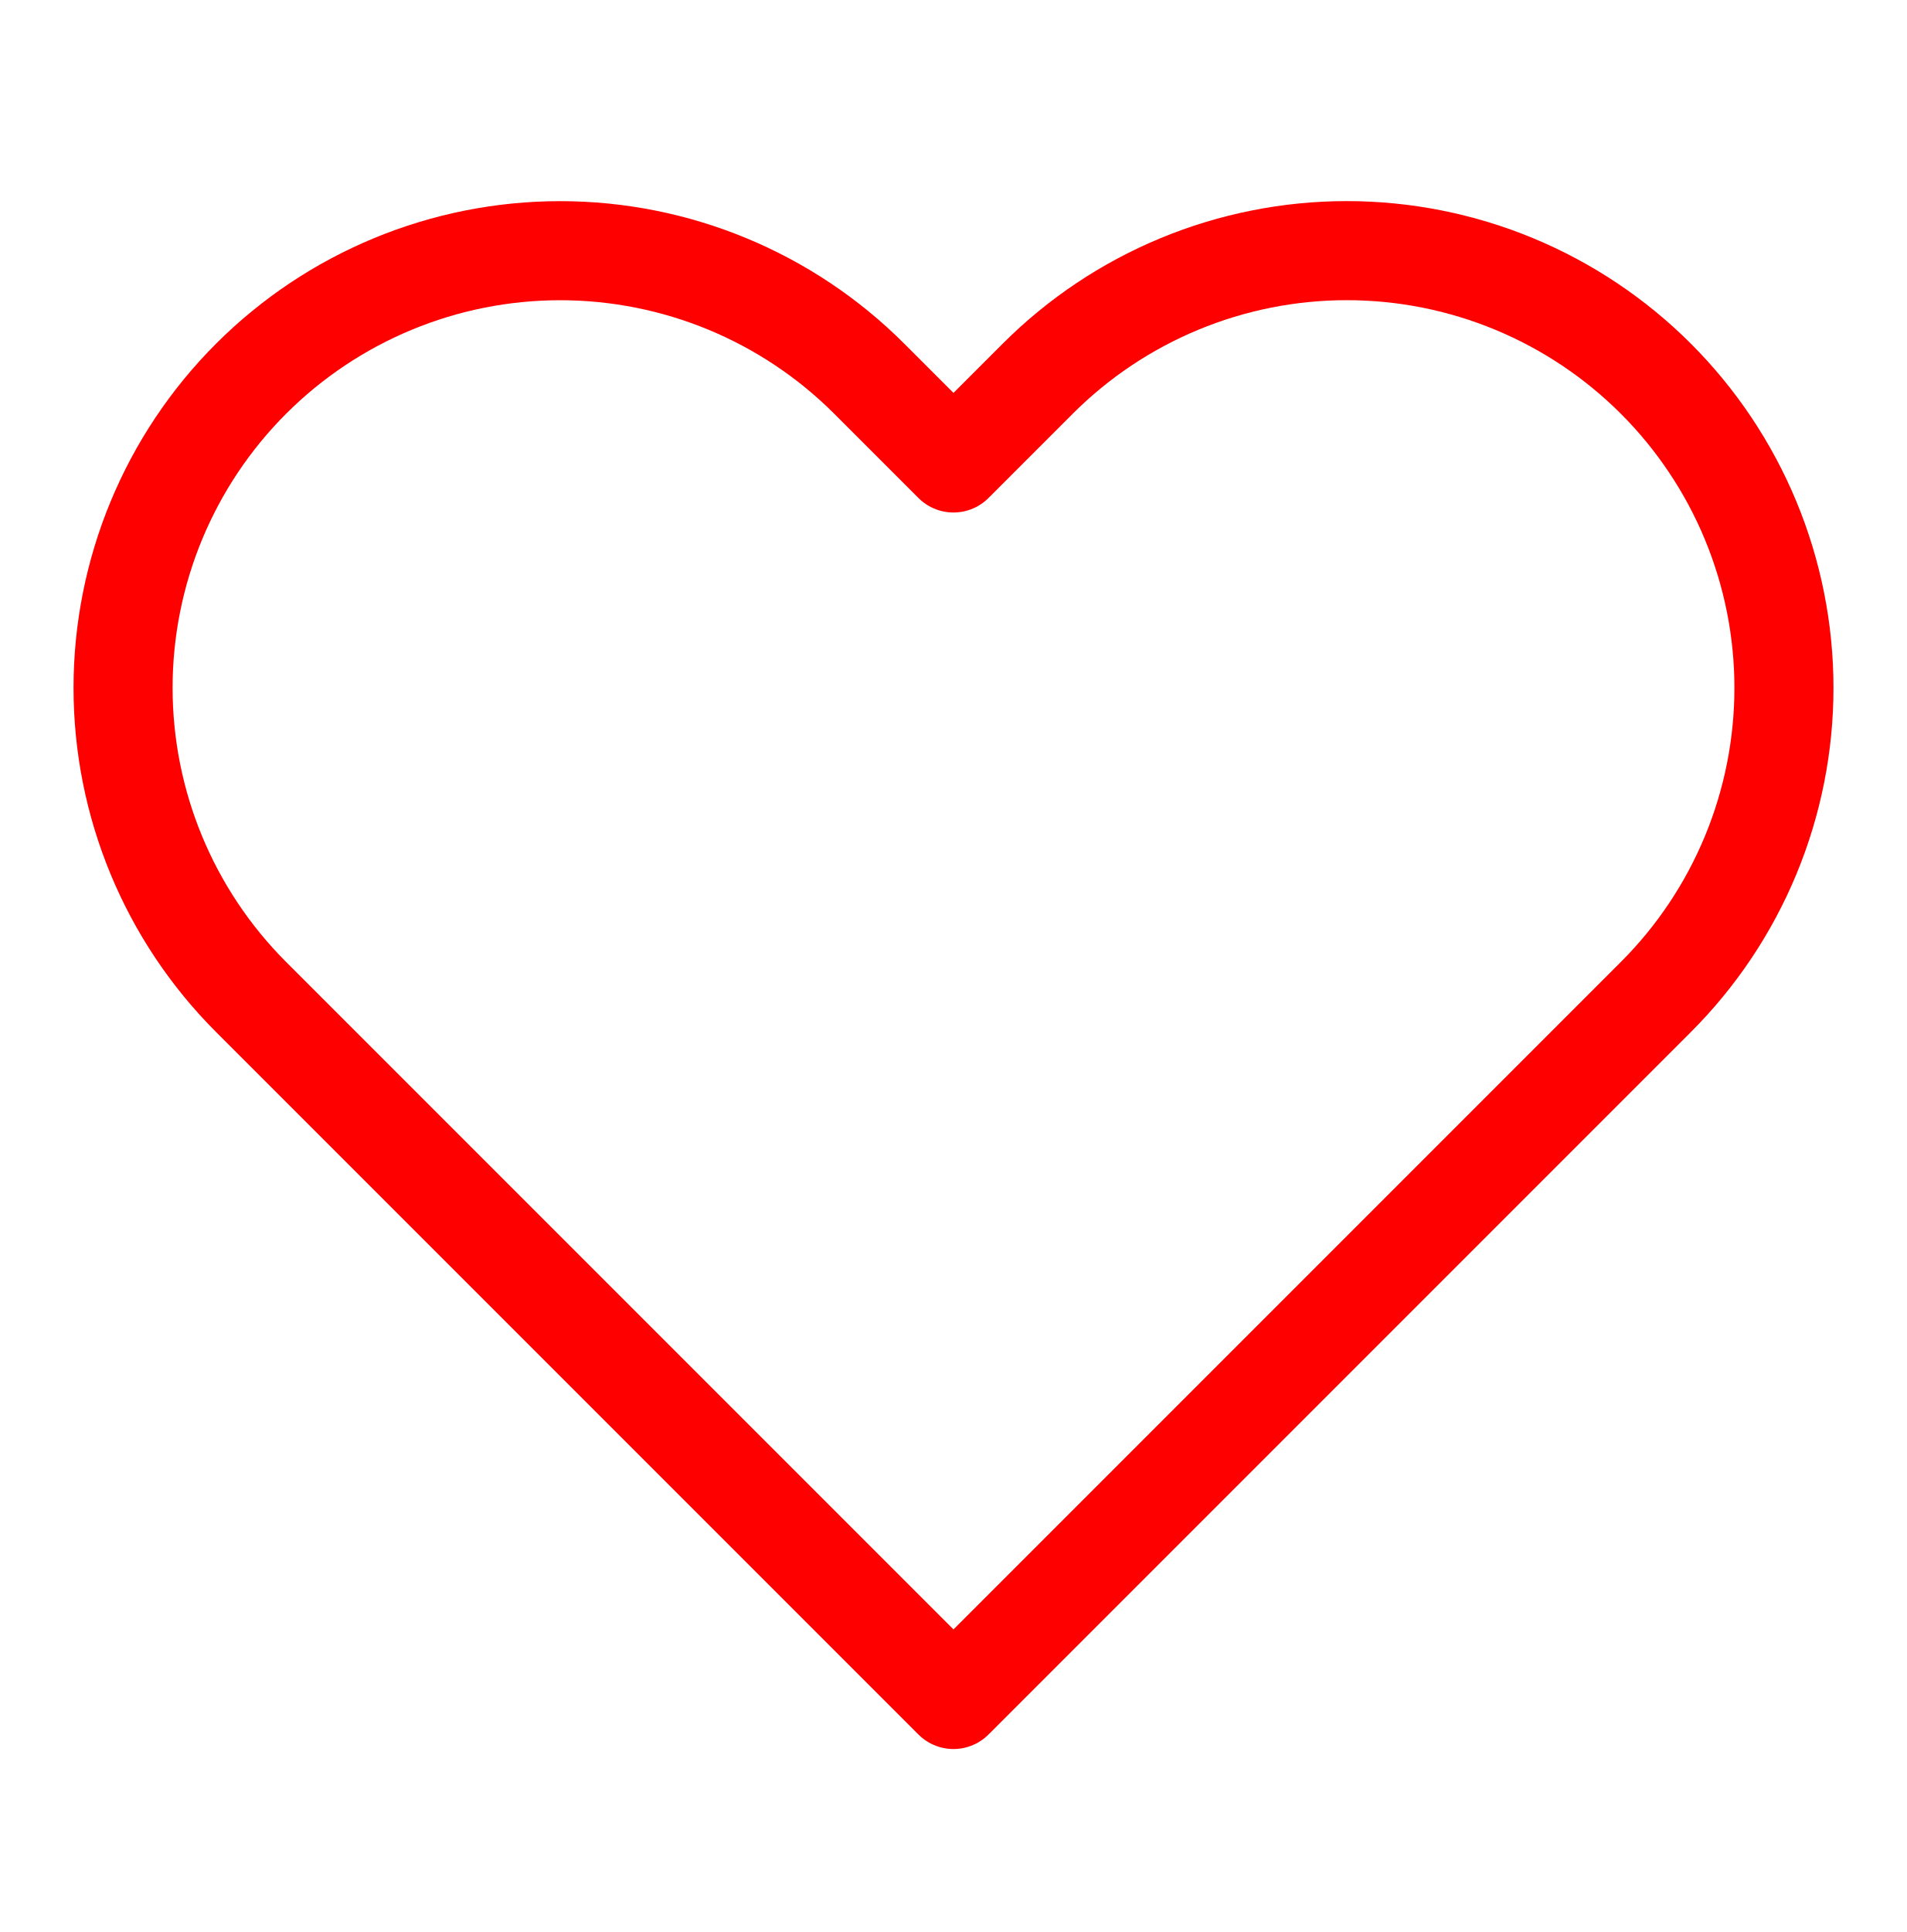
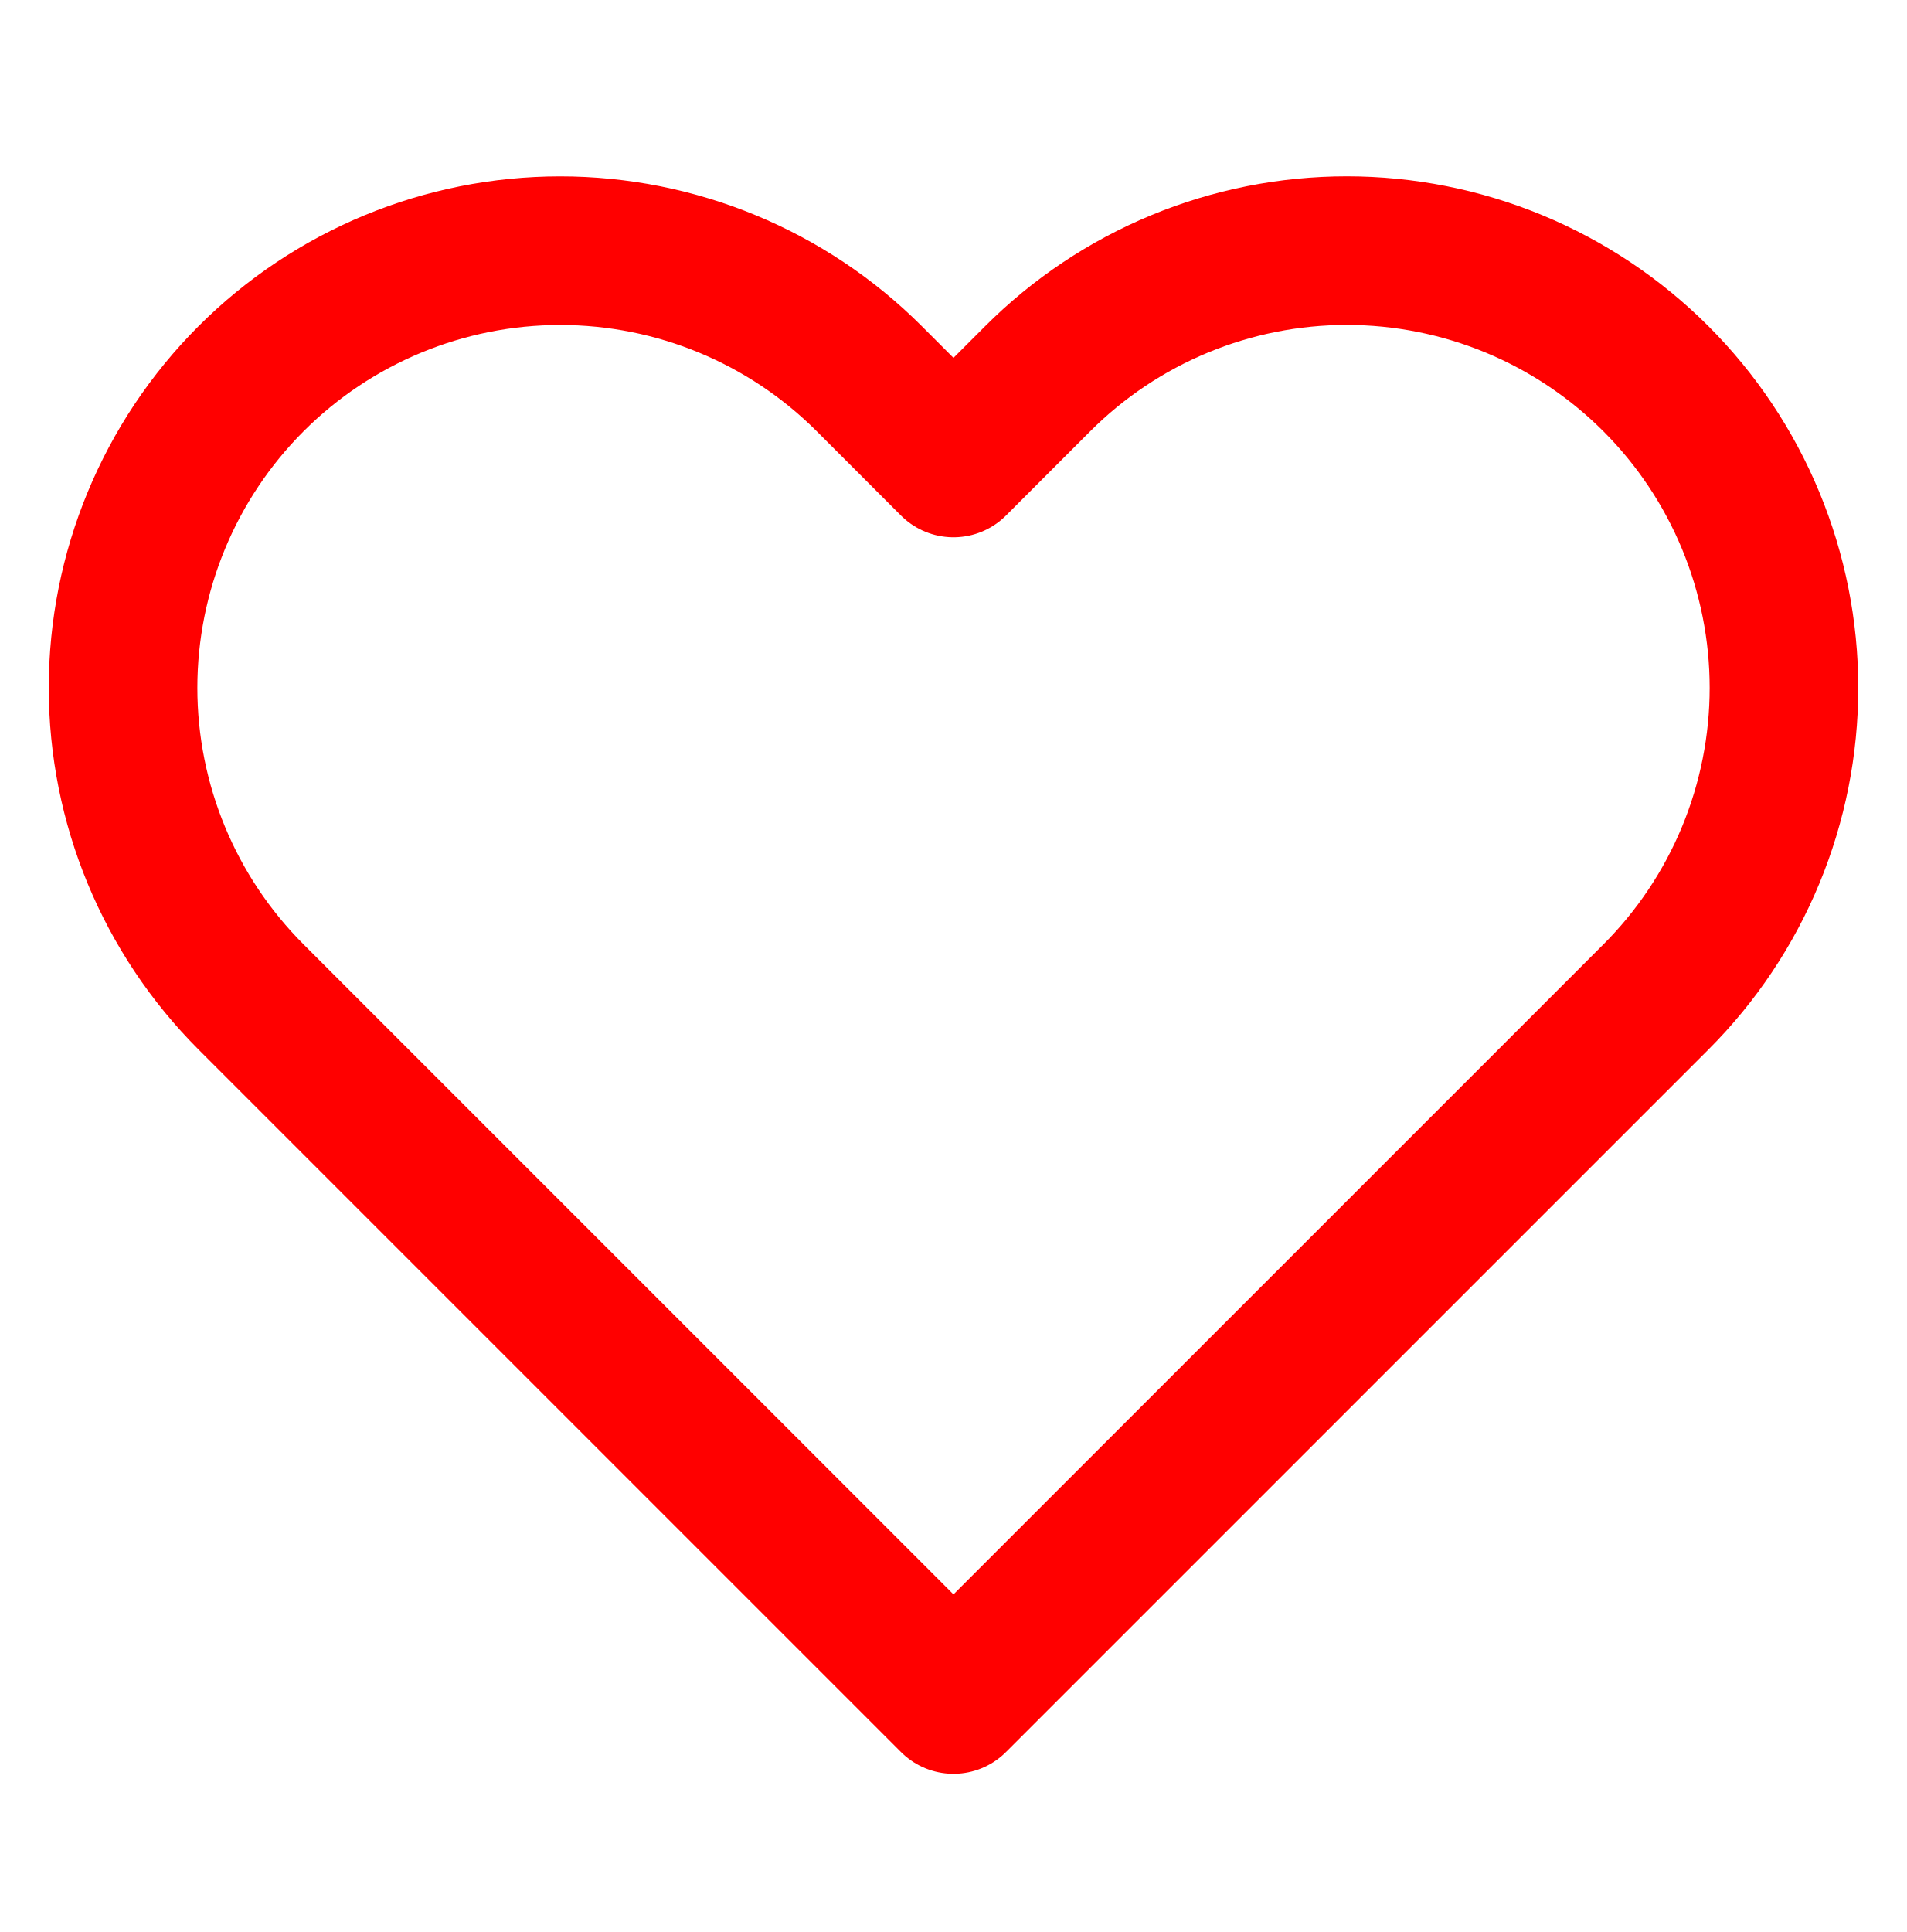
<svg xmlns="http://www.w3.org/2000/svg" width="77" height="78" viewBox="0 0 77 78" fill="none">
-   <path d="M66.862 15.29C65.223 13.651 63.277 12.35 61.136 11.463C58.995 10.576 56.699 10.119 54.381 10.119C52.063 10.119 49.768 10.576 47.627 11.463C45.485 12.35 43.539 13.651 41.901 15.29L38.5 18.691L35.099 15.29C31.789 11.98 27.3 10.121 22.619 10.121C17.938 10.121 13.448 11.98 10.138 15.29C6.828 18.6 4.969 23.09 4.969 27.771C4.969 32.452 6.828 36.941 10.138 40.251L38.5 68.613L66.862 40.251C68.501 38.613 69.802 36.667 70.689 34.526C71.576 32.384 72.033 30.089 72.033 27.771C72.033 25.453 71.576 23.158 70.689 21.016C69.802 18.875 68.501 16.929 66.862 15.29Z" stroke="red" stroke-width="4" stroke-linecap="round" stroke-linejoin="round" />
+   <path d="M66.862 15.29C65.223 13.651 63.277 12.35 61.136 11.463C58.995 10.576 56.699 10.119 54.381 10.119C52.063 10.119 49.768 10.576 47.627 11.463C45.485 12.35 43.539 13.651 41.901 15.29L38.5 18.691L35.099 15.29C31.789 11.98 27.3 10.121 22.619 10.121C17.938 10.121 13.448 11.98 10.138 15.29C6.828 18.6 4.969 23.09 4.969 27.771C4.969 32.452 6.828 36.941 10.138 40.251L38.5 68.613L66.862 40.251C68.501 38.613 69.802 36.667 70.689 34.526C71.576 32.384 72.033 30.089 72.033 27.771C72.033 25.453 71.576 23.158 70.689 21.016C69.802 18.875 68.501 16.929 66.862 15.29Z" stroke="red" stroke-width="6" stroke-linecap="round" stroke-linejoin="round" />
</svg>
